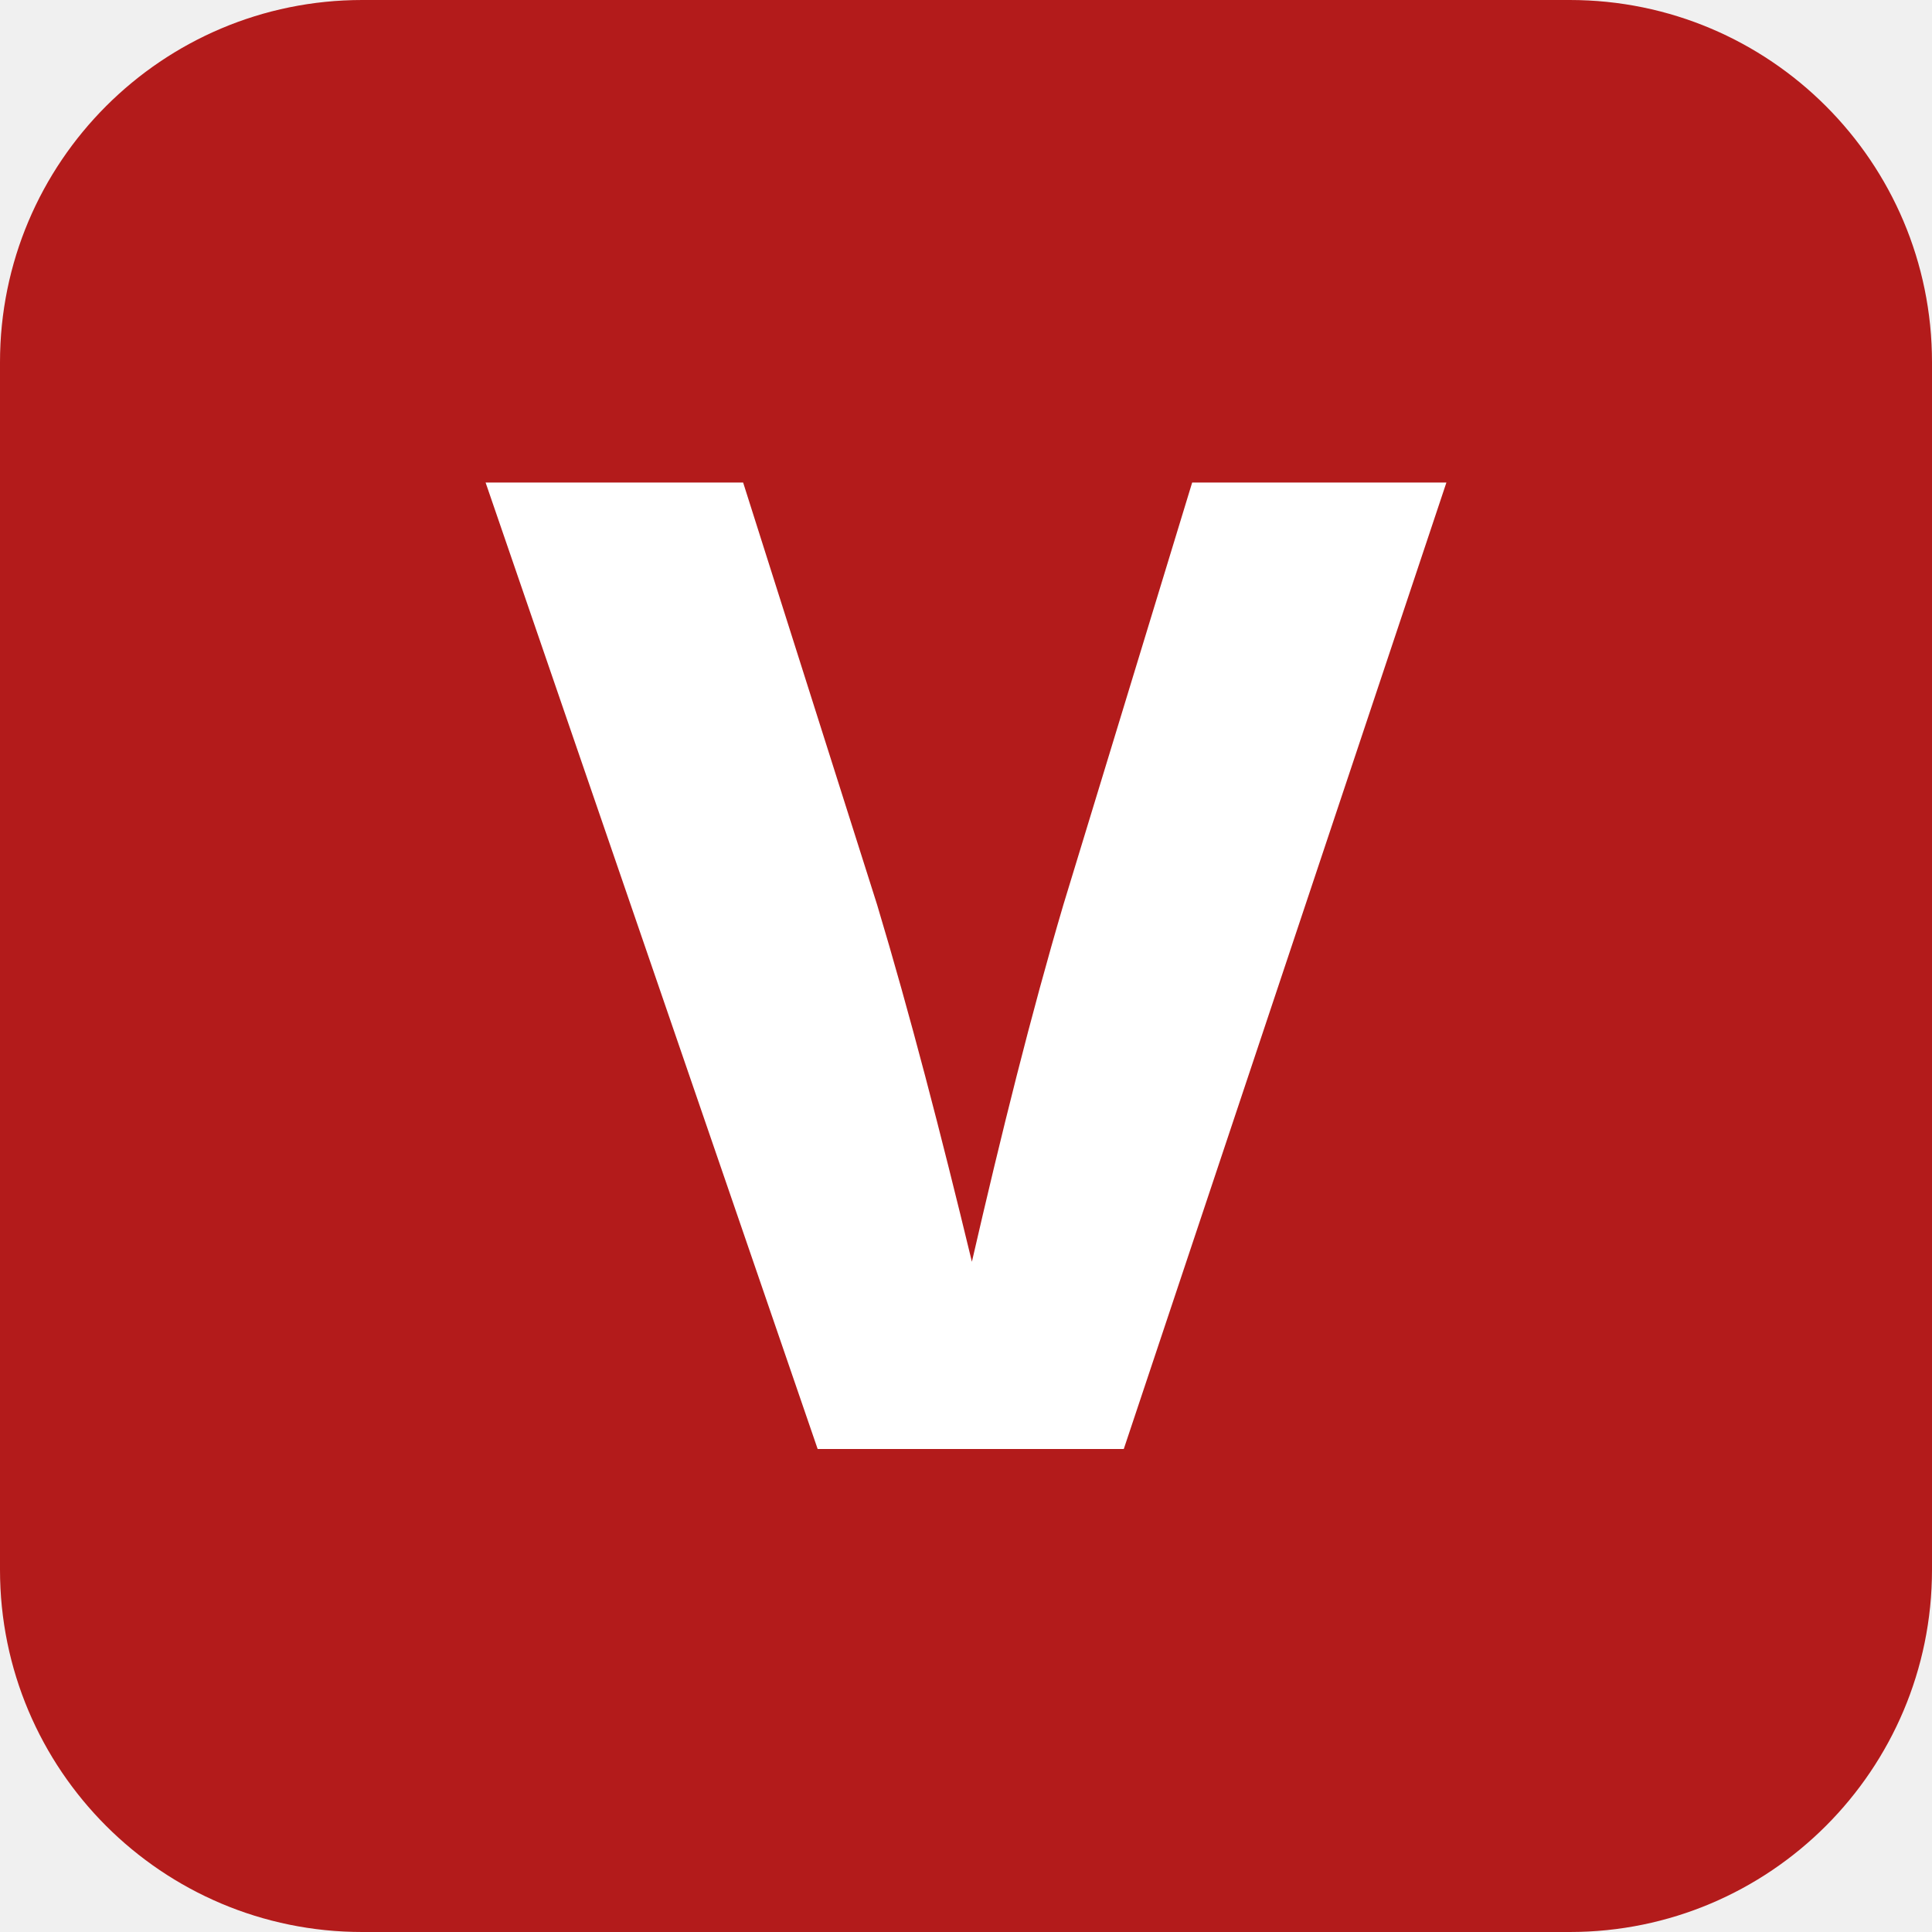
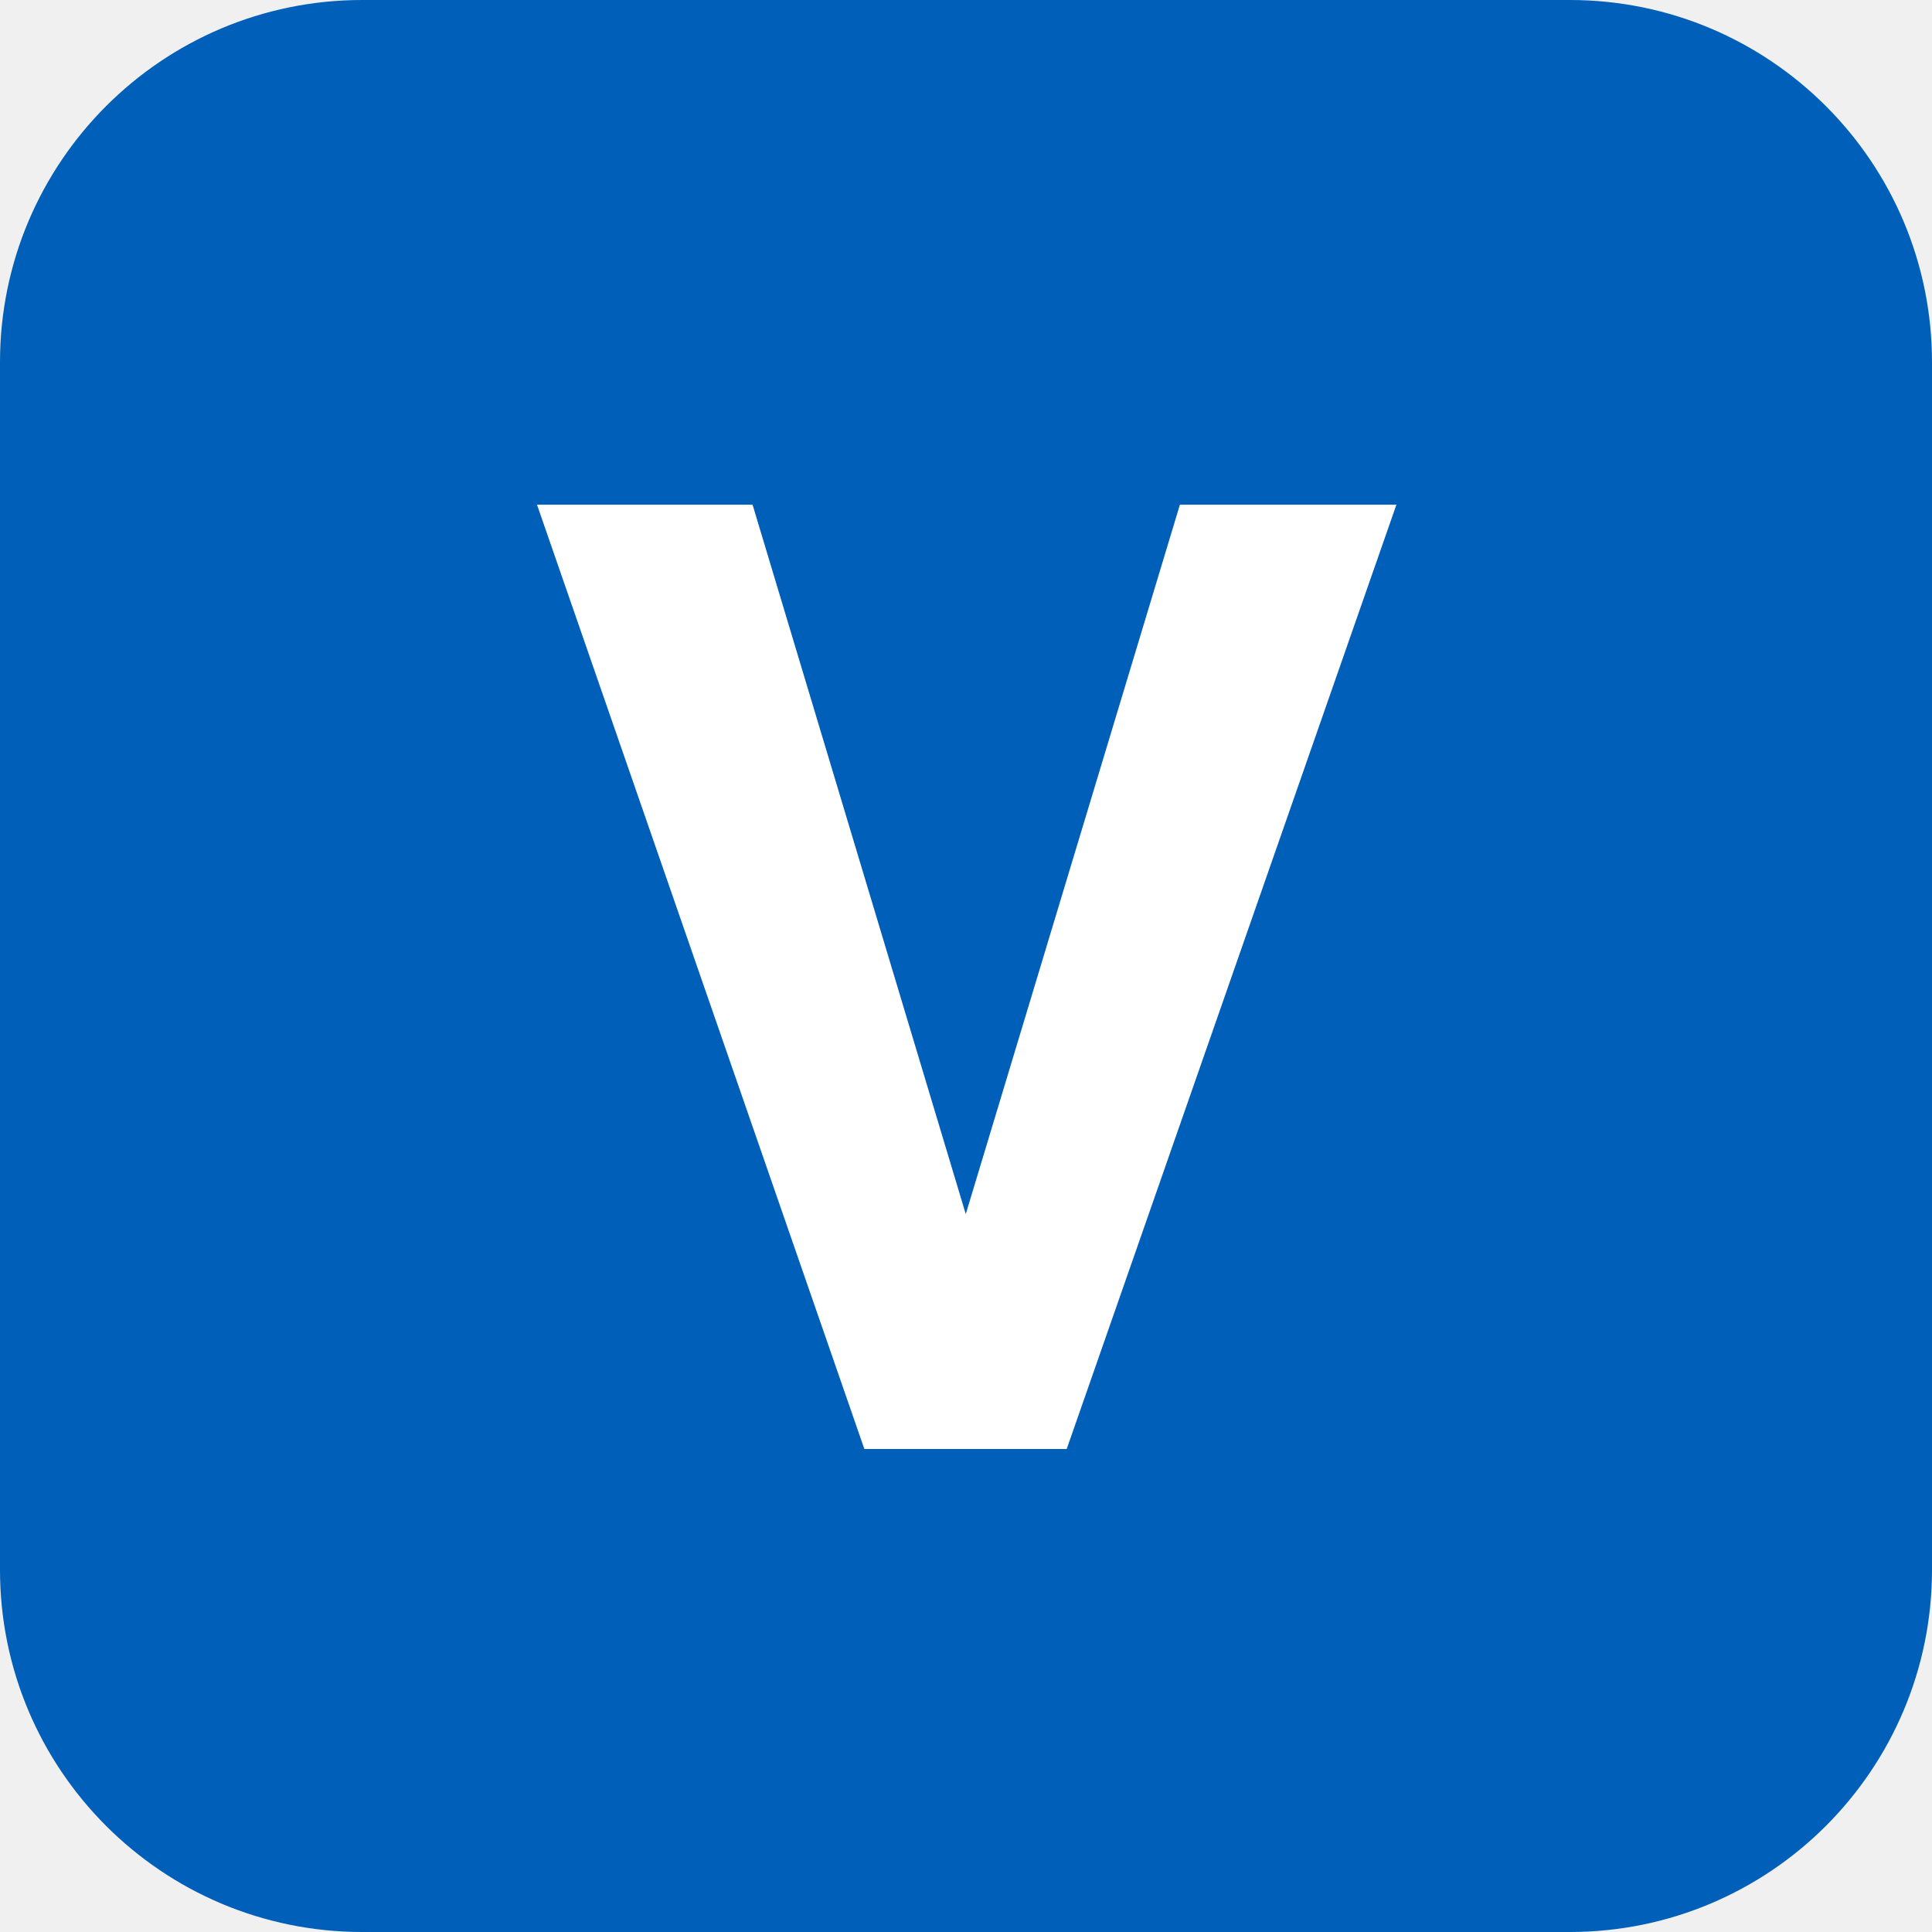
<svg xmlns="http://www.w3.org/2000/svg" viewBox="0 0 64 64">
-   <rect width="64" height="64" rx="12" fill="#B31B1B" />
-   <text x="32" y="48" font-family="Inter, -apple-system, BlinkMacSystemFont, sans-serif" font-size="44" font-weight="800" fill="white" text-anchor="middle">V</text>
+   <rect width="64" height="64" rx="12" fill="#005FB8" />
+   <text x="32" y="48" font-family="-apple-system, BlinkMacSystemFont, 'Segoe UI', Roboto, sans-serif" font-size="44" font-weight="600" fill="white" text-anchor="middle">V</text>
</svg>
